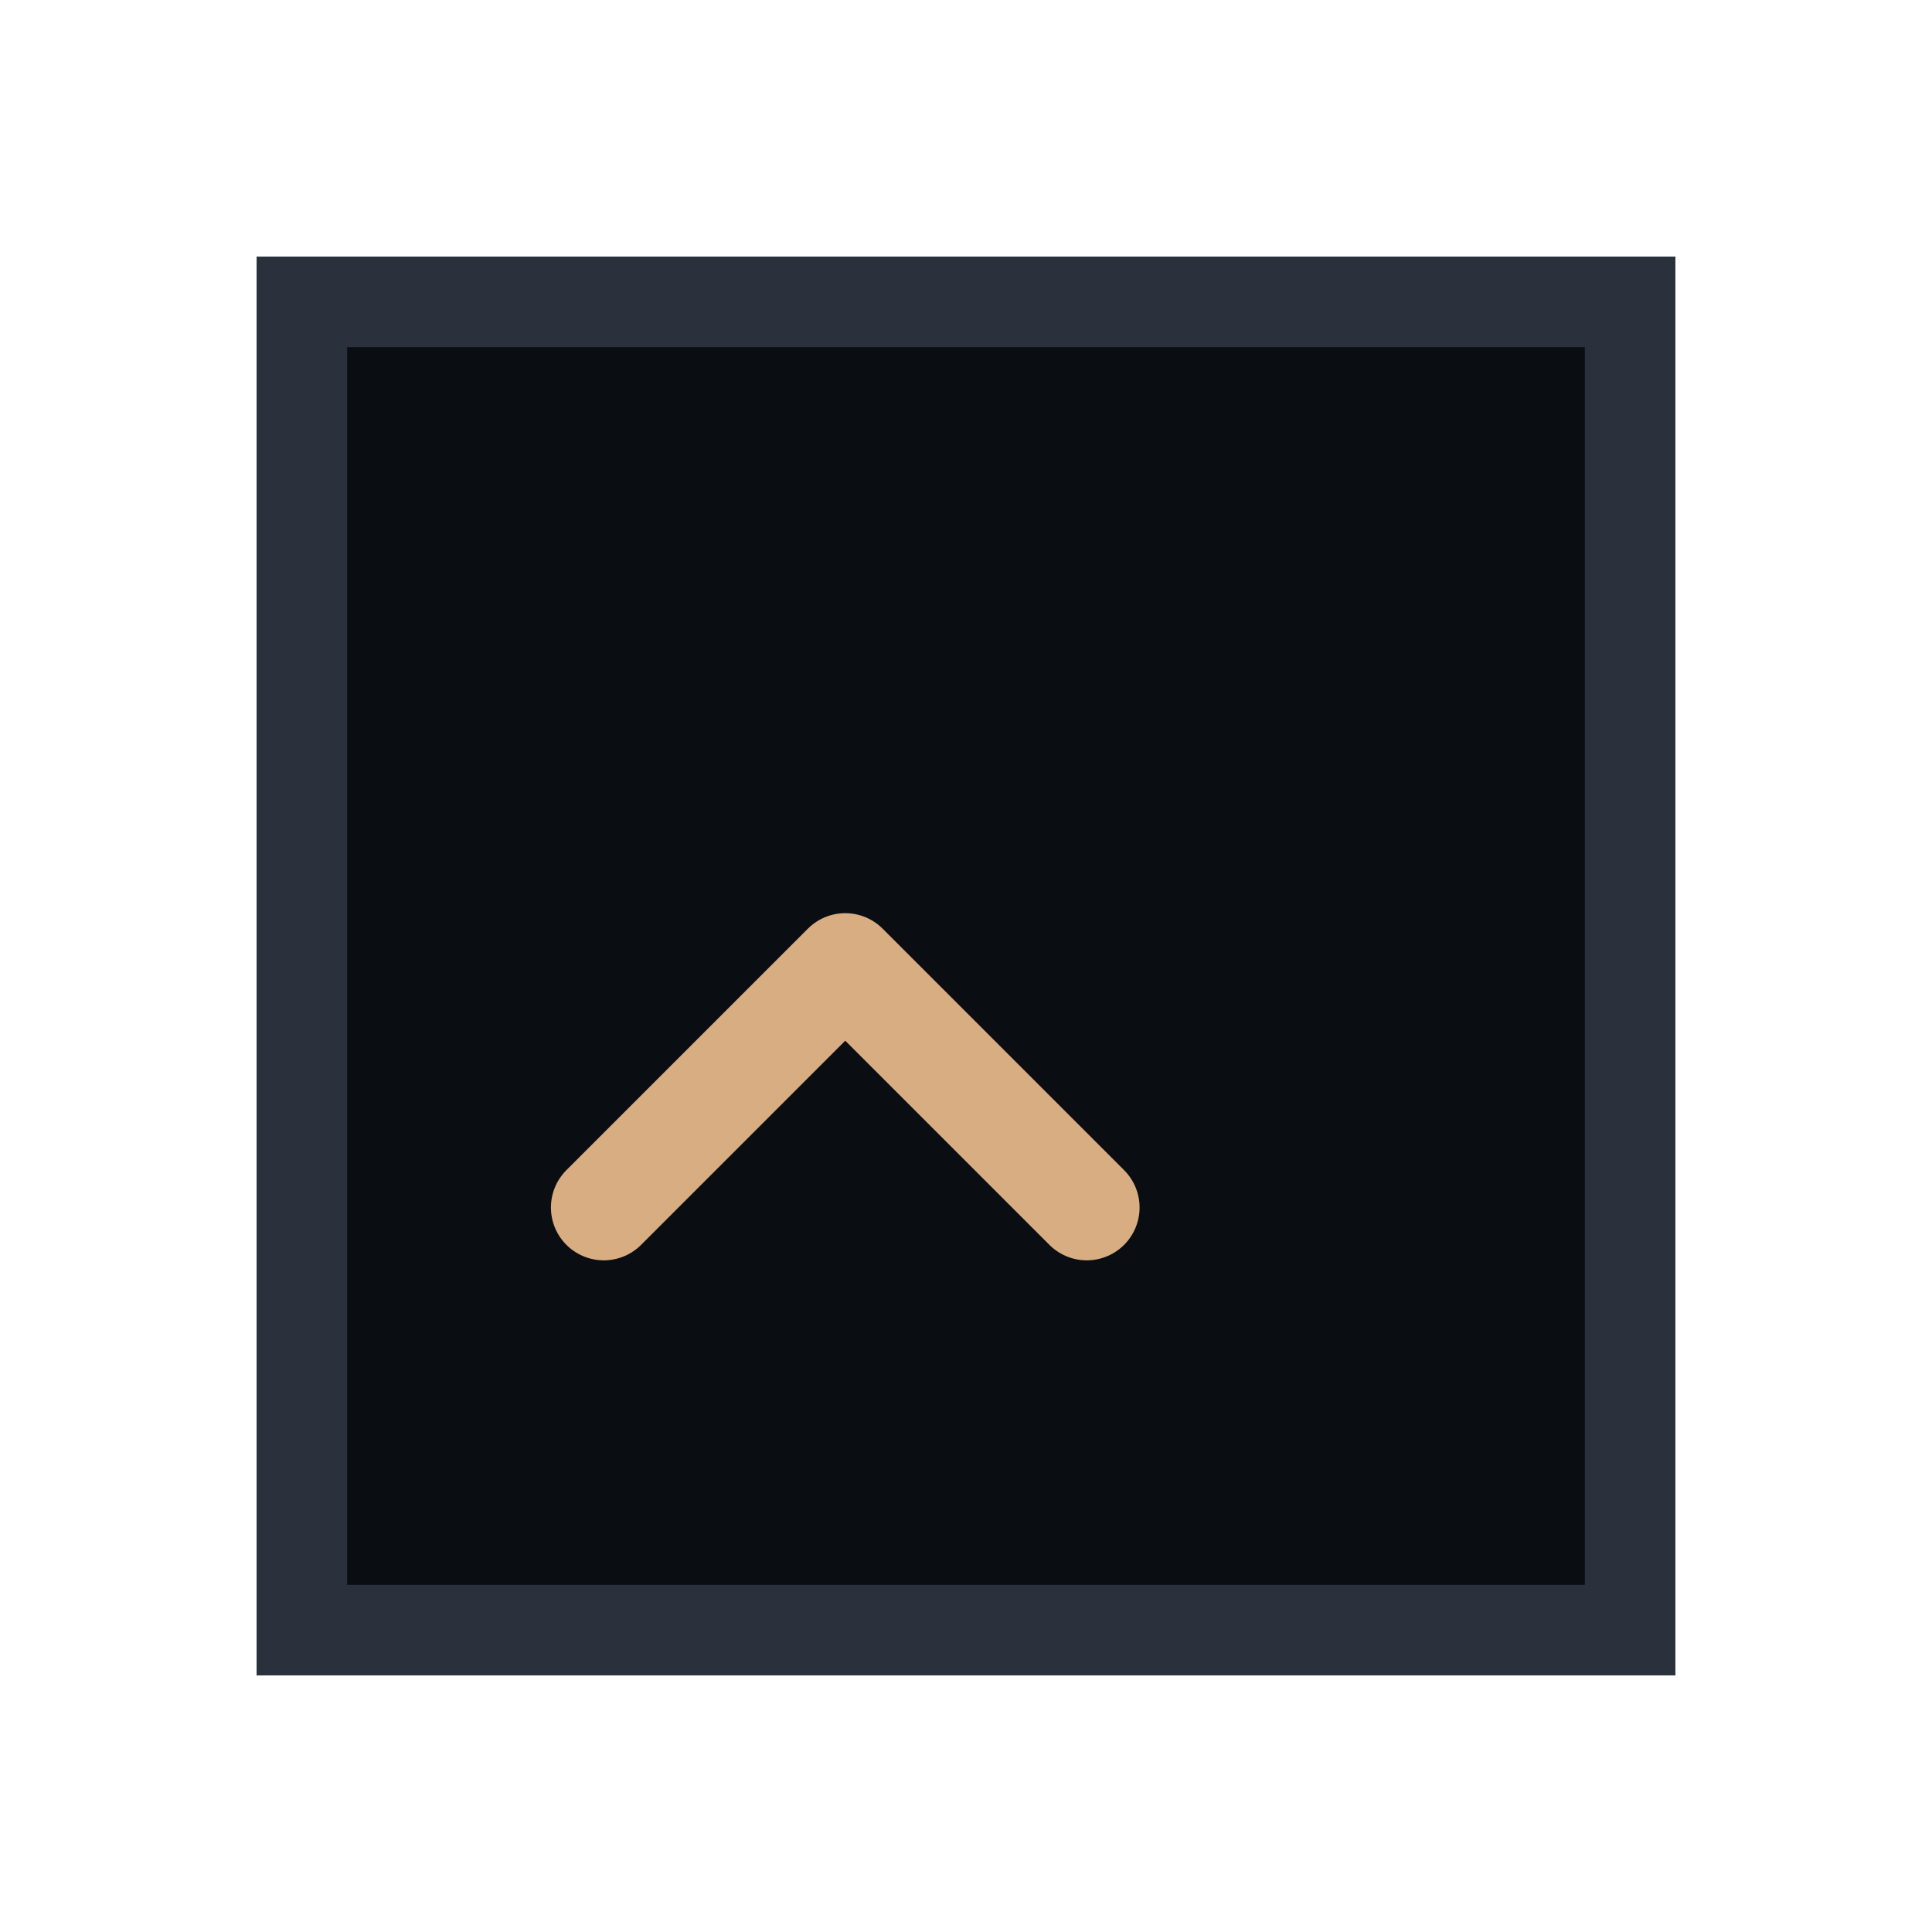
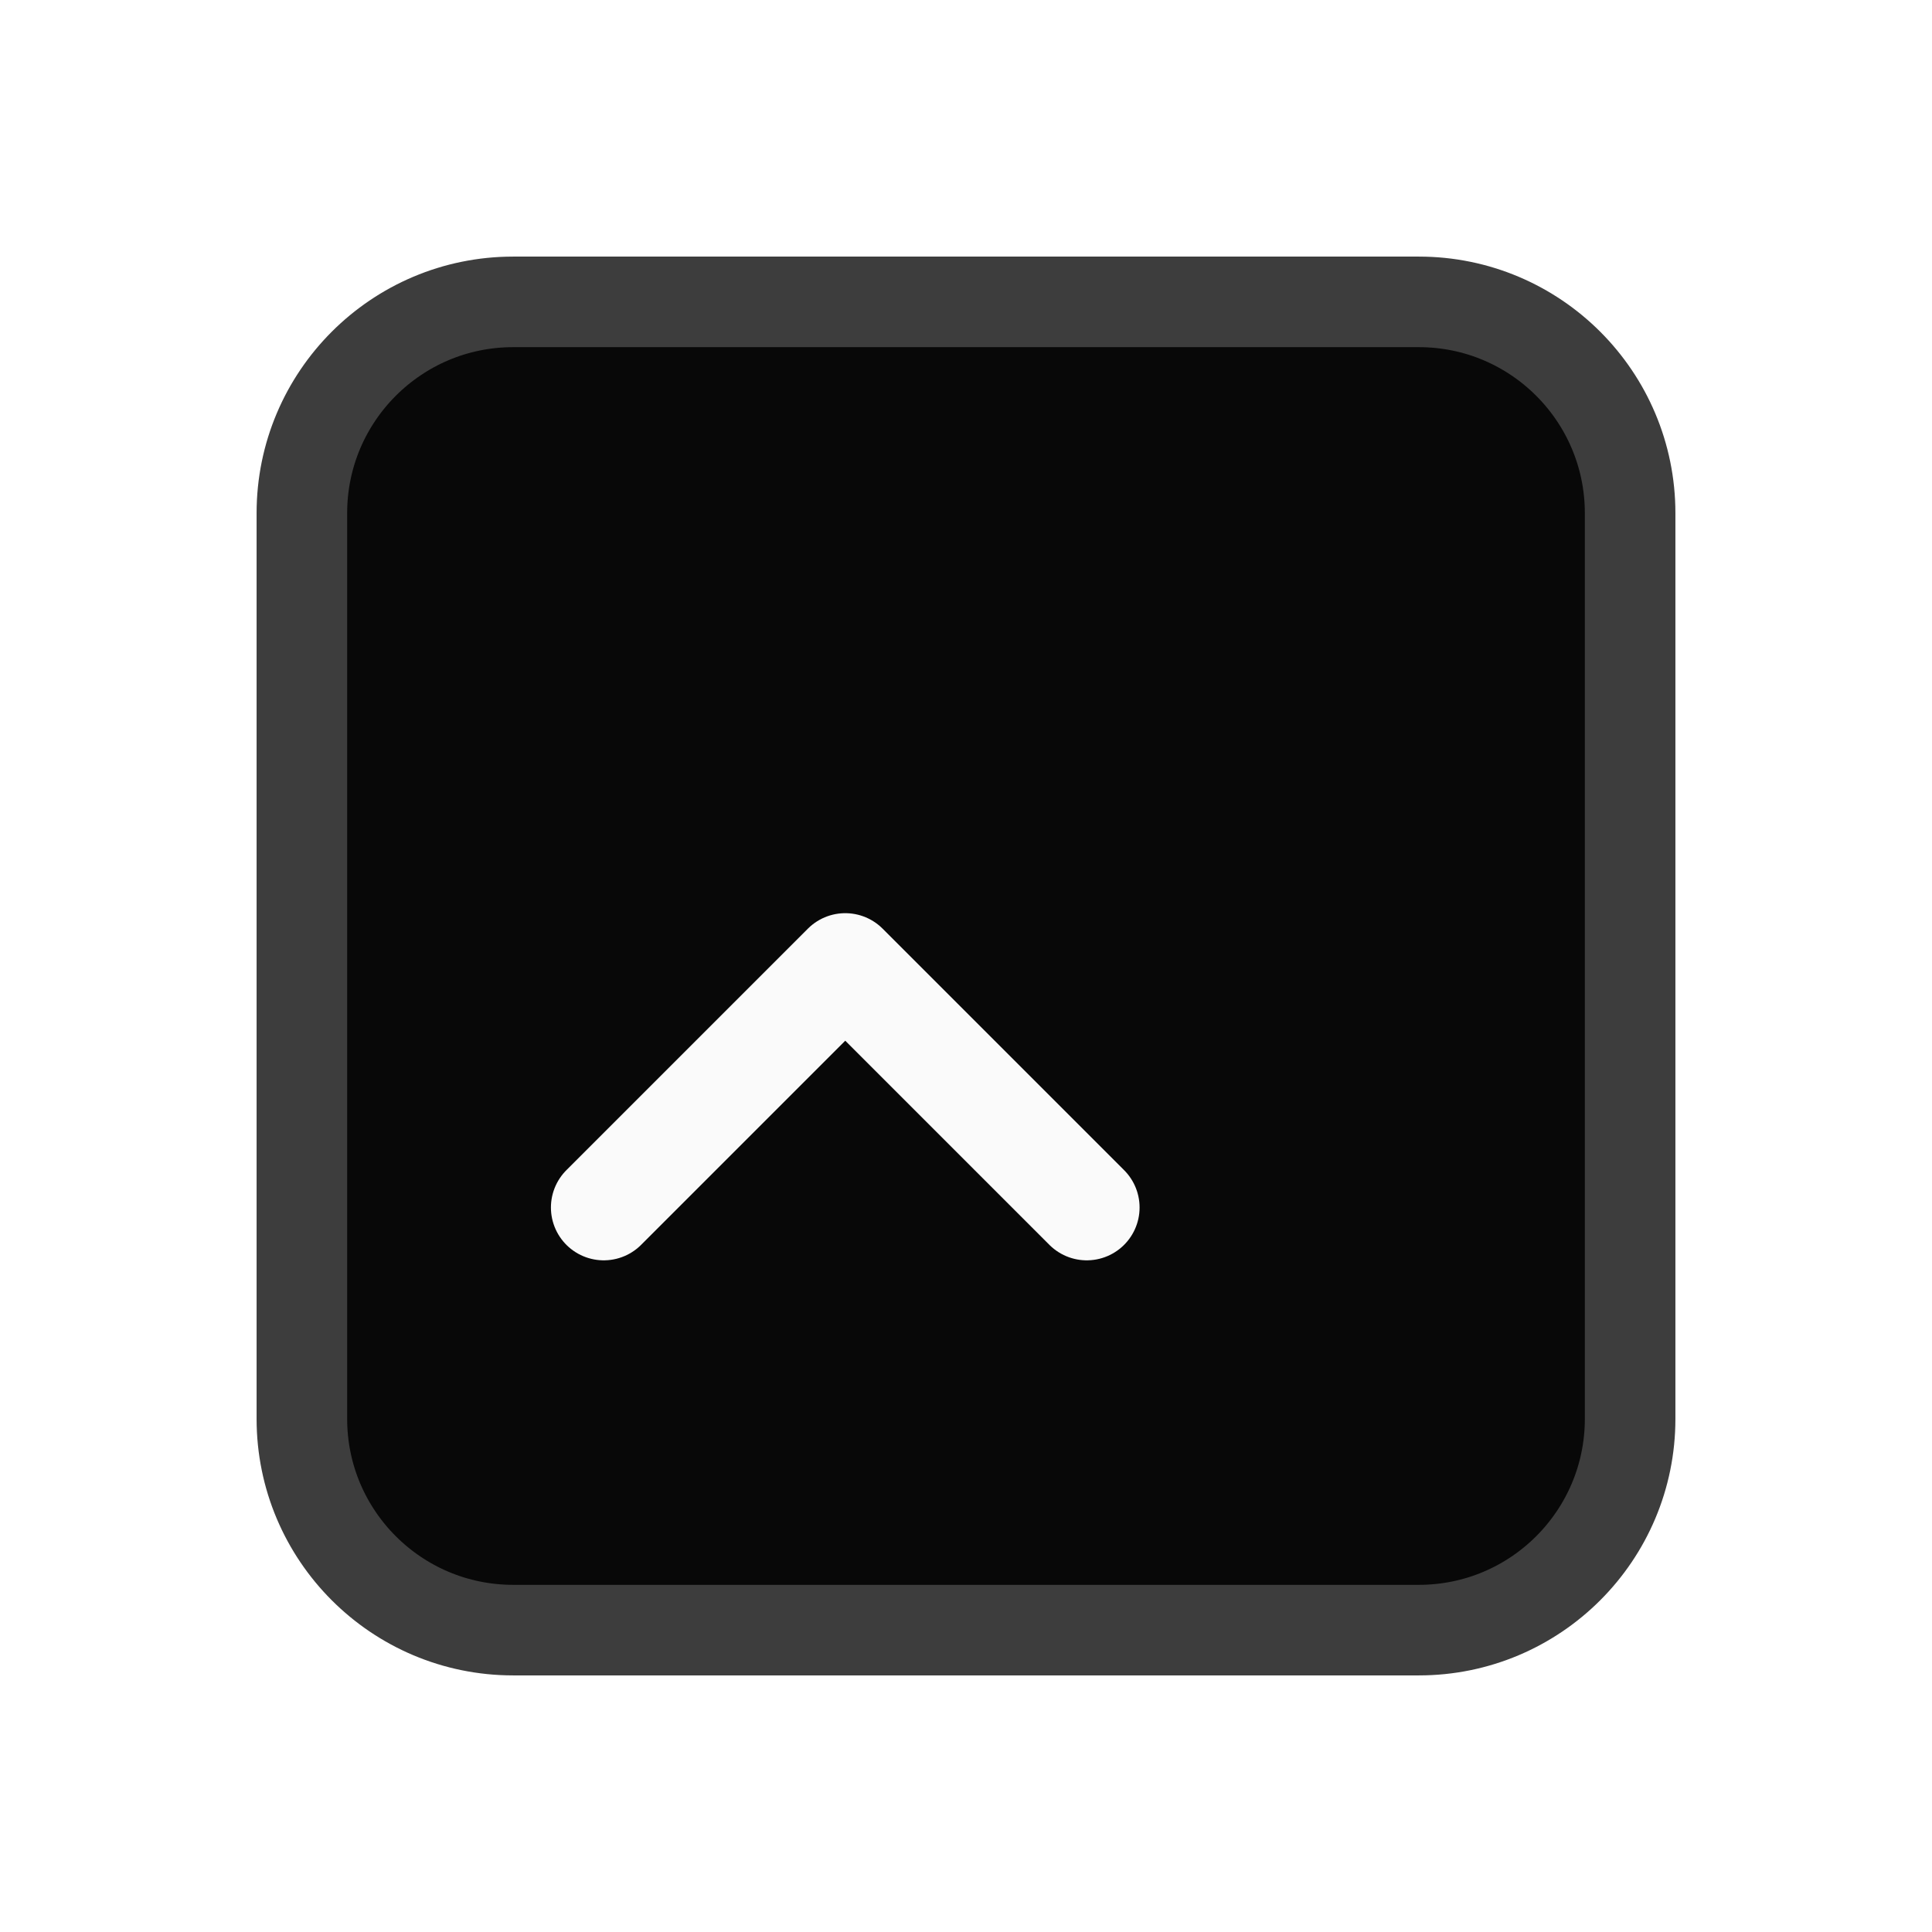
<svg xmlns="http://www.w3.org/2000/svg" width="512" height="512" viewBox="0 0 512 512">
-   <rect x="80" y="80" width="352" height="352" fill="#0a0d12" stroke="#2b313c" stroke-width="24" />
-   <path d="M160 320L224 256L288 320" stroke="#d9ad82" stroke-width="28" fill="none" stroke-linecap="round" stroke-linejoin="round" />
+   <rect x="80" y="80" width="352" height="352" rx="56" fill="#080808" stroke="#3d3d3d" stroke-width="24" />
+   <path d="M160 320L224 256L288 320" stroke="#fafafa" stroke-width="28" fill="none" stroke-linecap="round" stroke-linejoin="round" />
</svg>
